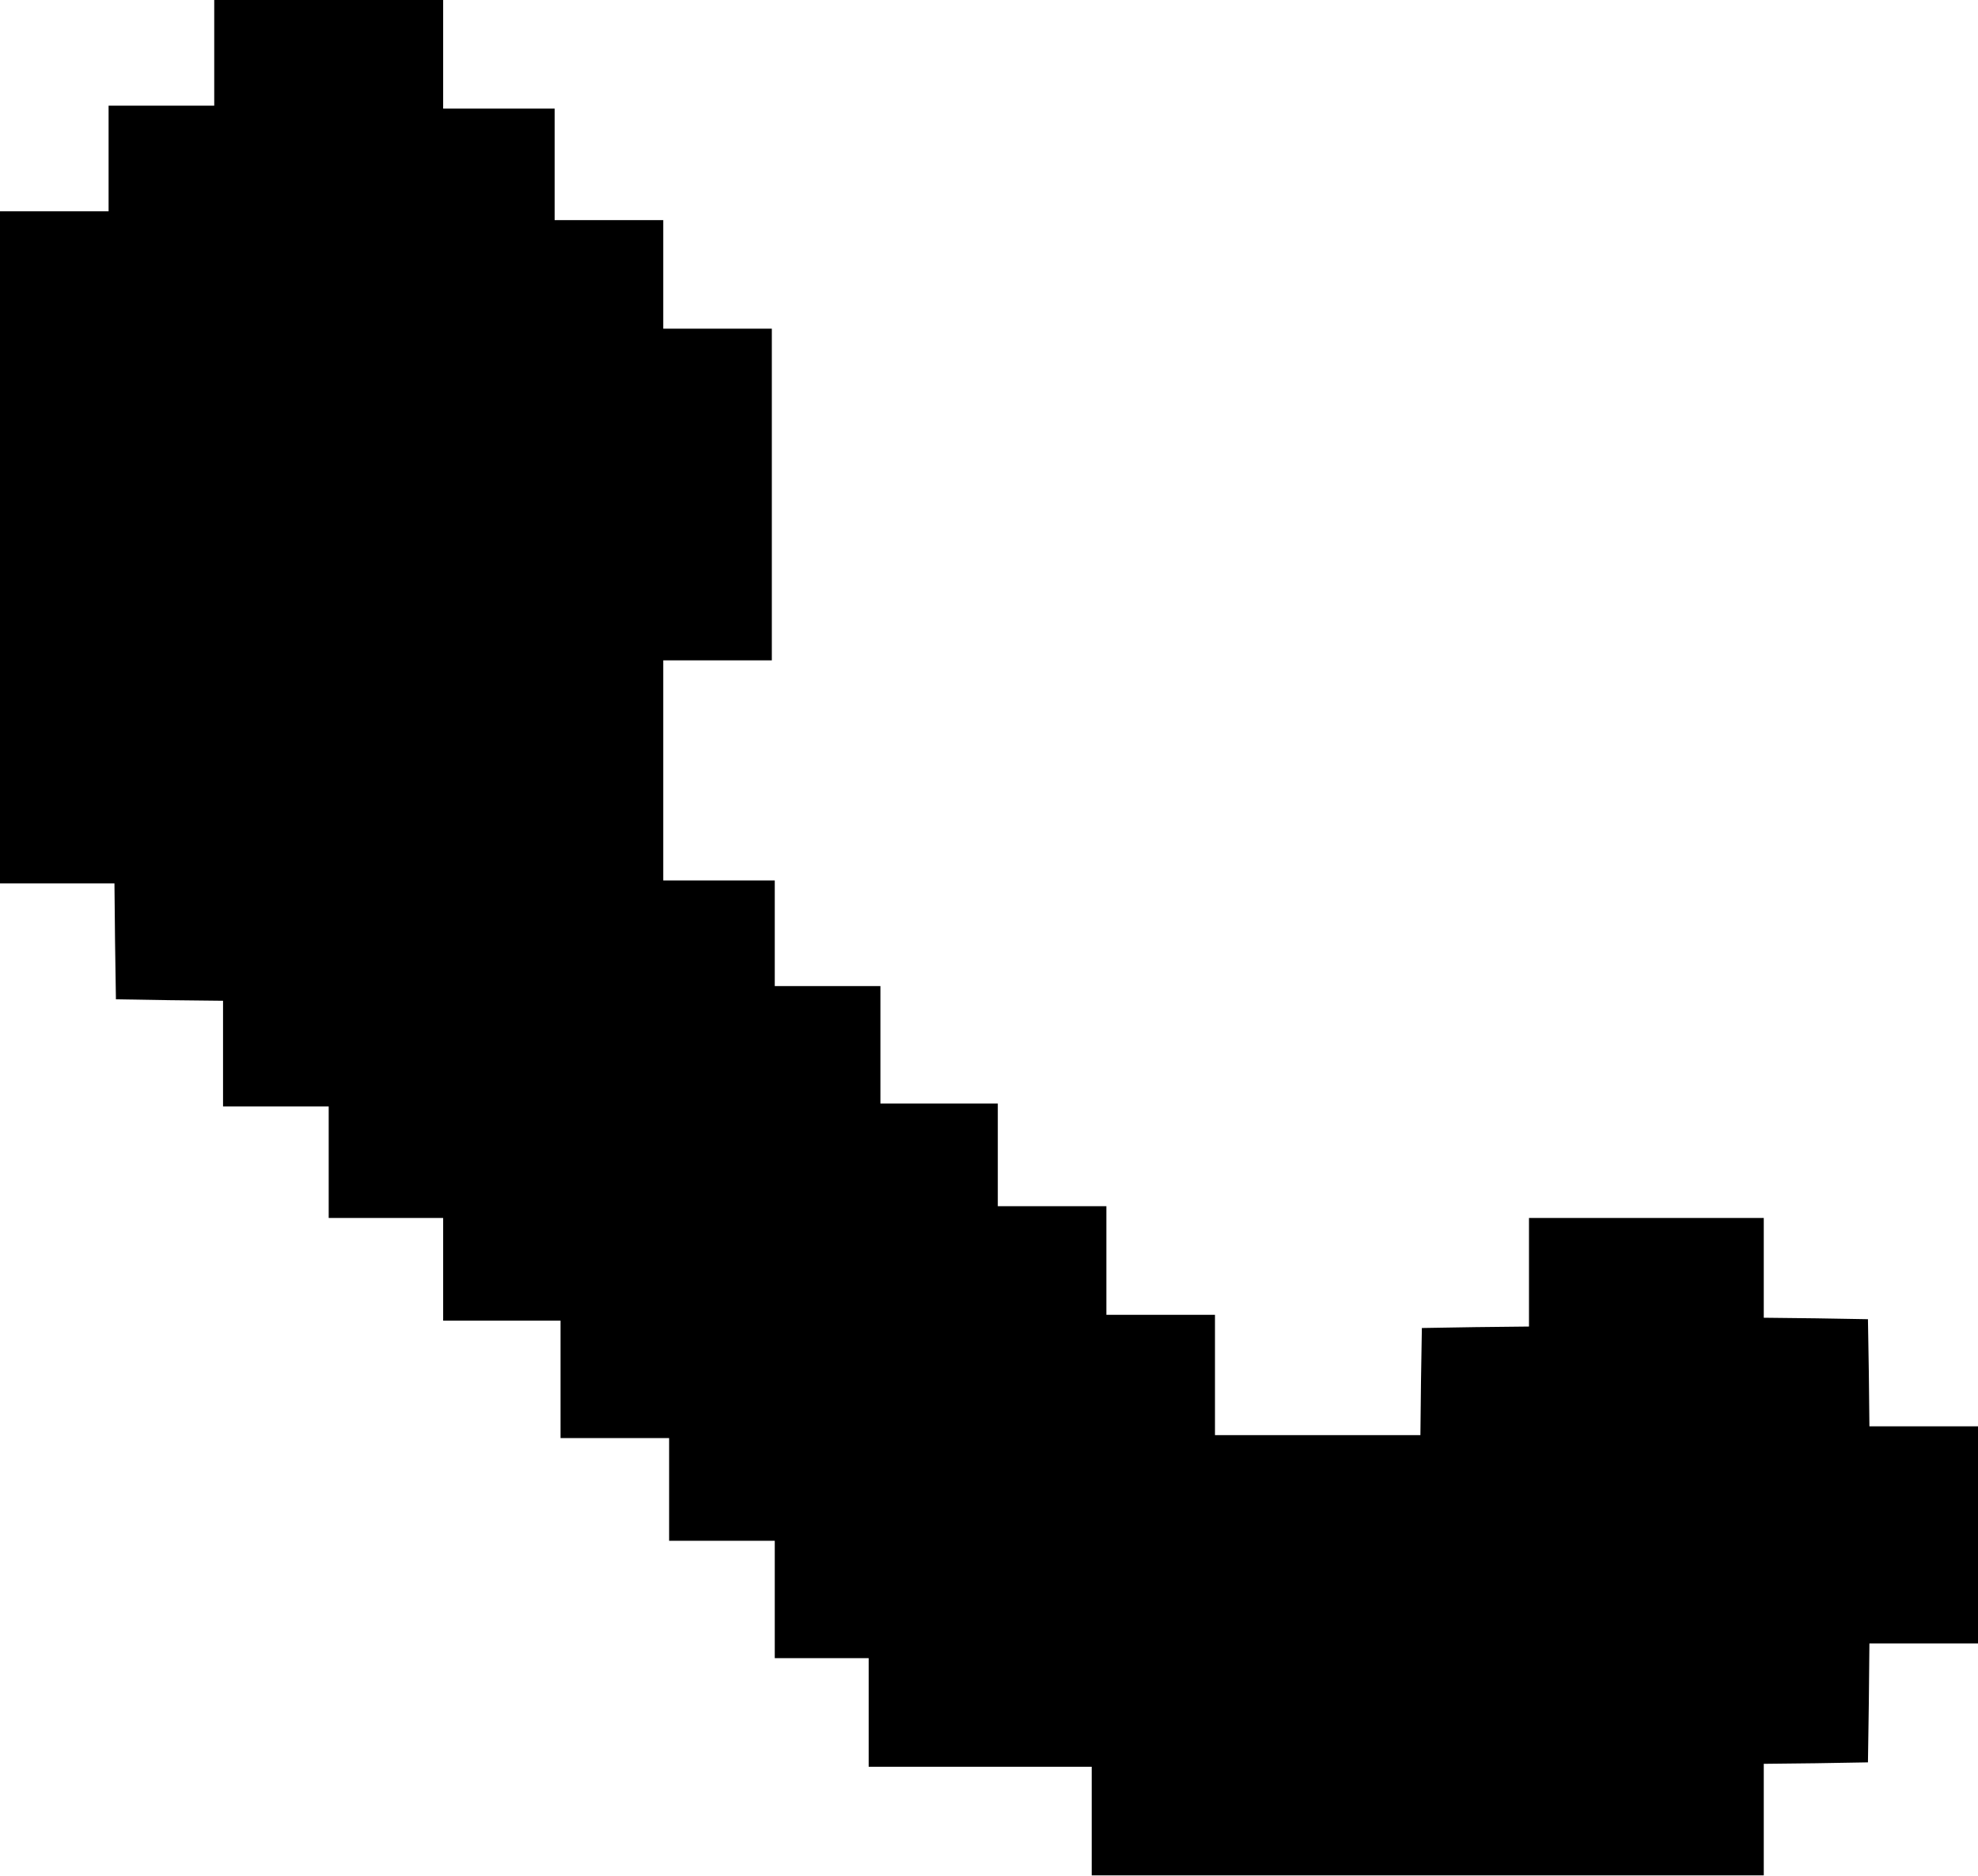
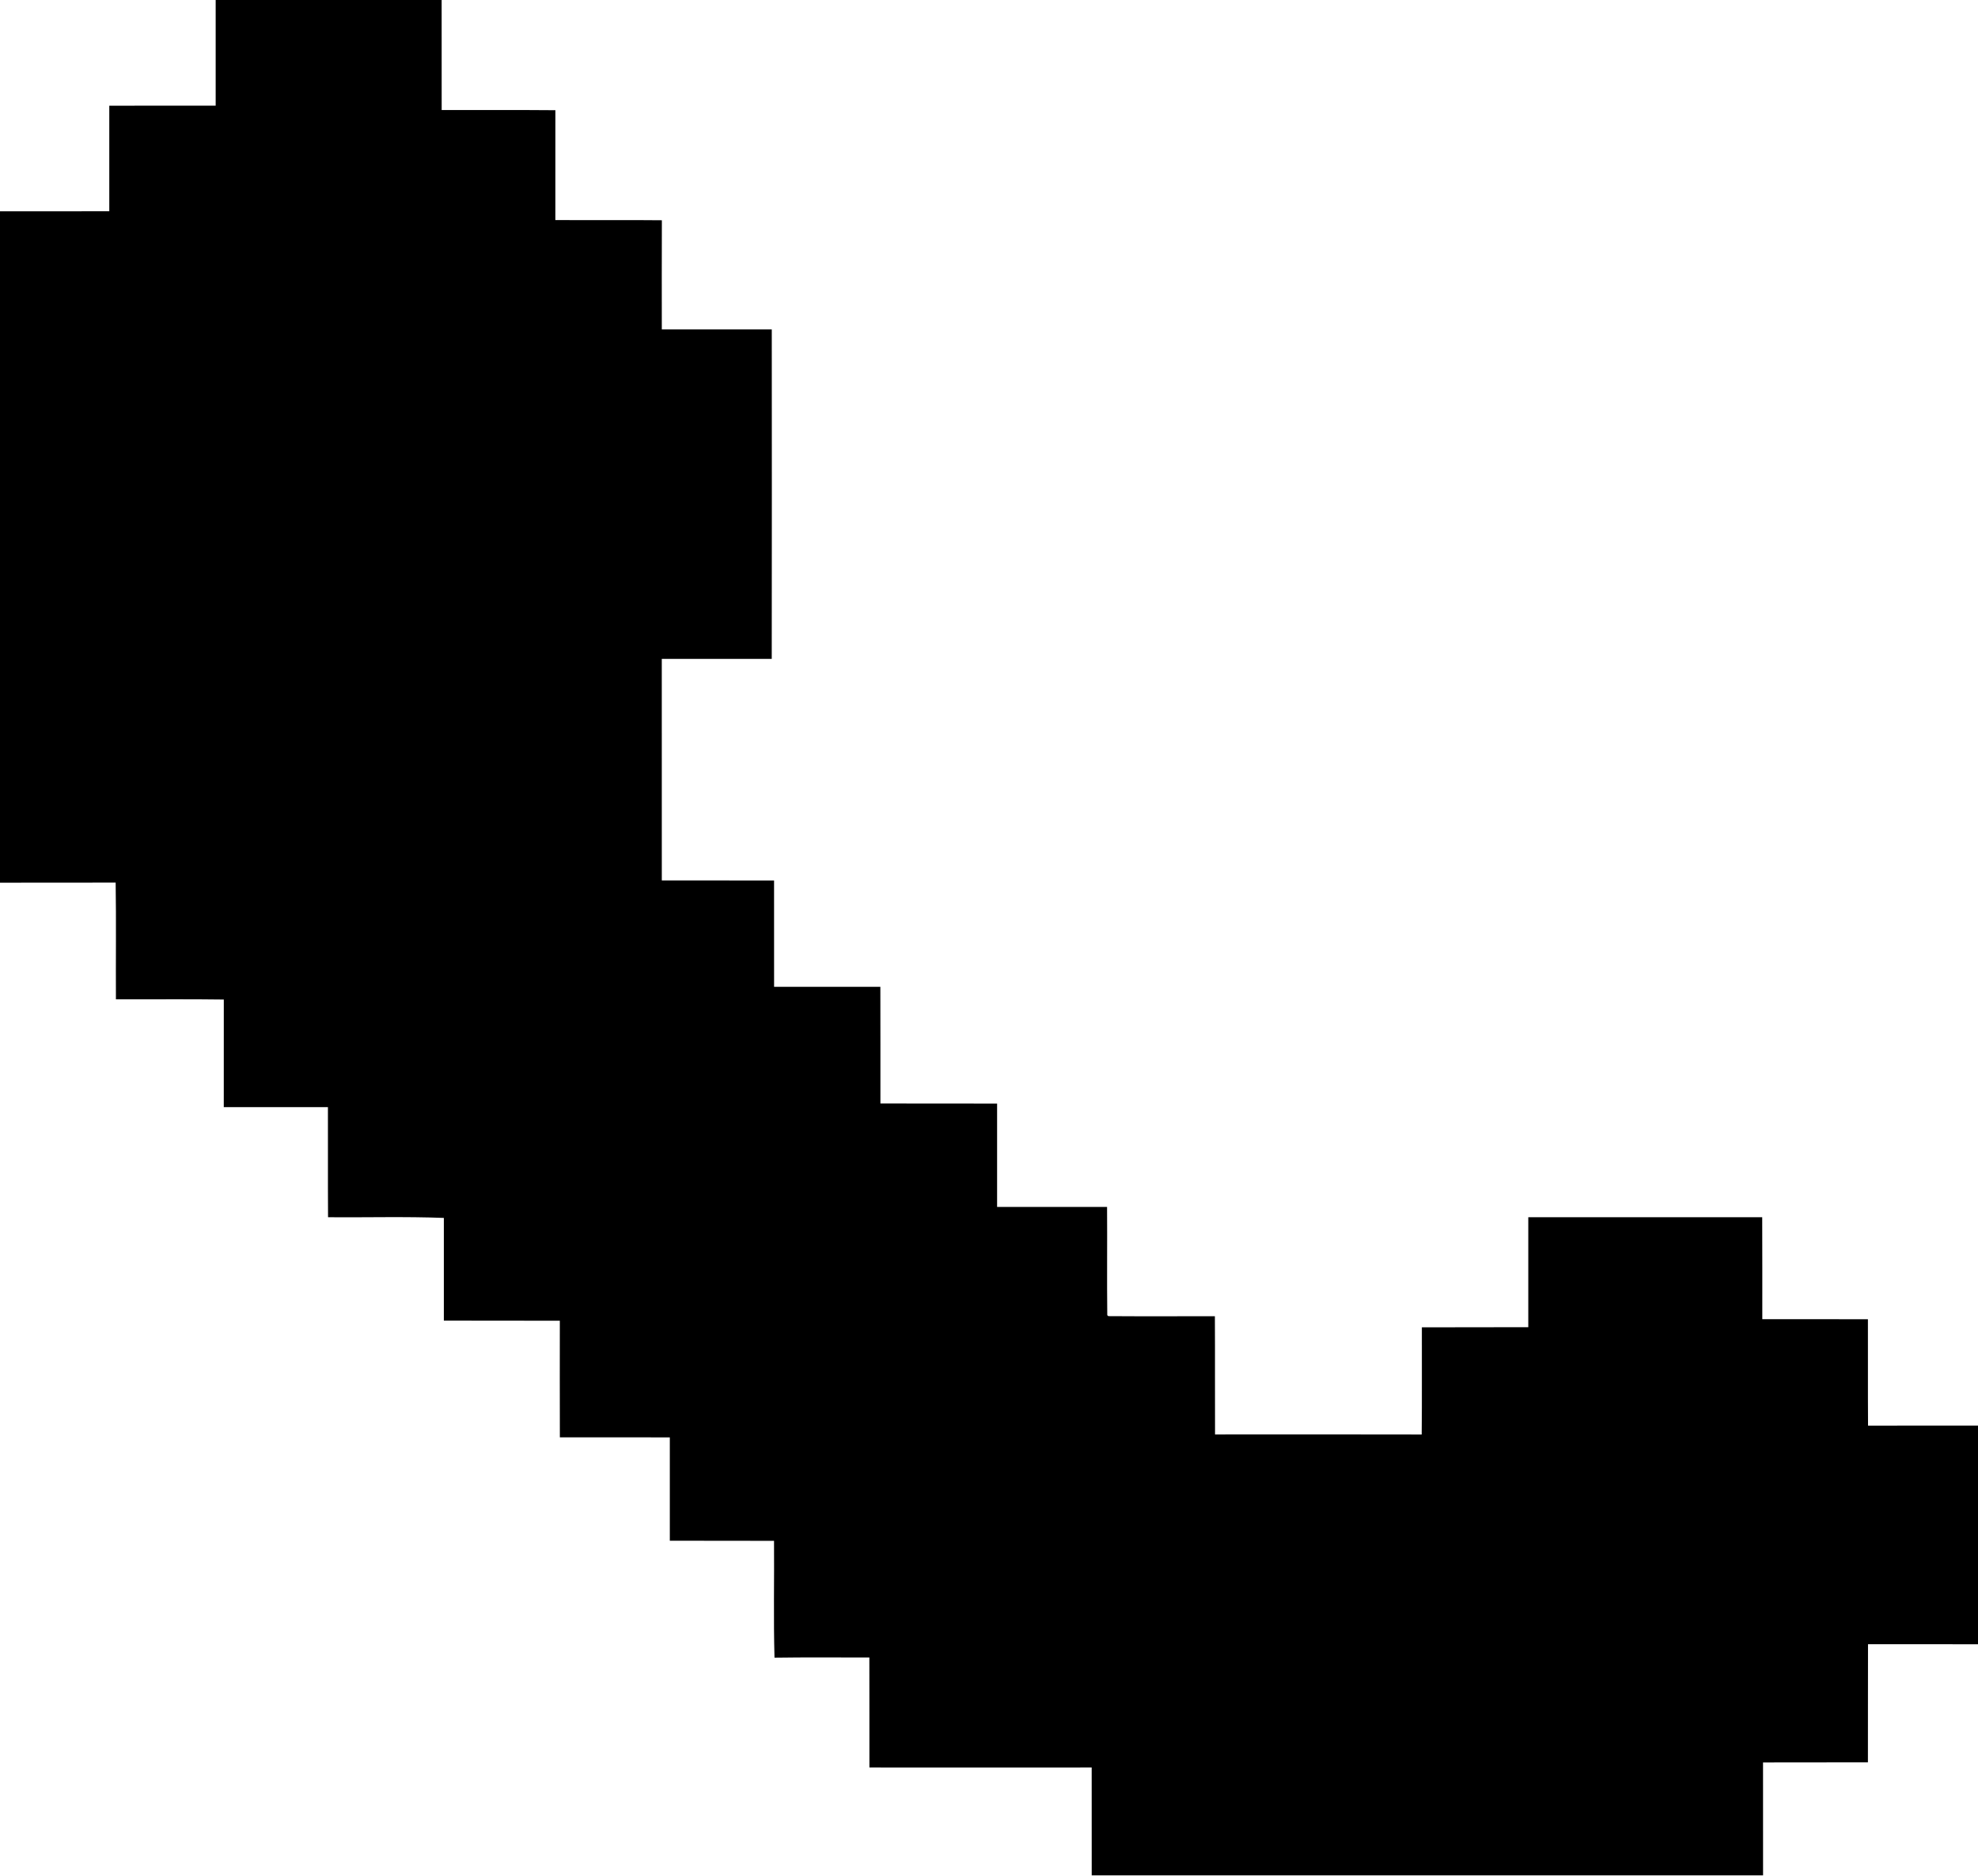
- <svg xmlns="http://www.w3.org/2000/svg" version="1.0" width="674pt" height="639pt" viewBox="0 0 674 639" preserveAspectRatio="xMidYMid meet">
-   <g transform="translate(0,639) scale(0.1,-0.1)" fill="#000000" stroke="none">
-     <path d="M730 6210 l0 -180 -180 0 -180 0 0 -180 0 -180 -185 0 -185 0 0 -1145 0 -1145 195 0 195 0 2 -197 3 -198 183 -3 182 -2 0 -180 0 -180 180 0 180 0 0 -190 0 -190 195 0 195 0 0 -175 0 -175 200 0 200 0 0 -200 0 -200 185 0 185 0 0 -175 0 -175 180 0 180 0 0 -200 0 -200 160 0 160 0 0 -185 0 -185 380 0 380 0 0 -185 0 -185 1145 0 1145 0 0 190 0 190 178 2 177 3 3 203 2 202 185 0 185 0 0 370 0 370 -185 0 -185 0 -2 183 -3 182 -177 3 -178 2 0 170 0 170 -400 0 -400 0 0 -185 0 -185 -183 -2 -182 -3 -3 -182 -2 -183 -350 0 -350 0 0 205 0 205 -185 0 -185 0 0 185 0 185 -185 0 -185 0 0 175 0 175 -200 0 -200 0 0 200 0 200 -180 0 -180 0 0 180 0 180 -190 0 -190 0 0 375 0 375 185 0 185 0 0 565 0 565 -185 0 -185 0 0 185 0 185 -185 0 -185 0 0 190 0 190 -190 0 -190 0 0 185 0 185 -390 0 -390 0 0 -180z" />
+ <svg xmlns="http://www.w3.org/2000/svg" width="674pt" height="639pt" viewBox="0 0 674 639" version="1.1">
+   <g id="#000000ff">
+     <path fill="#000000" opacity="1.00" d=" M 73.49 0.00 L 150.49 0.00 C 150.52 12.50 150.49 25.00 150.50 37.49 C 163.42 37.54 176.33 37.43 189.25 37.55 C 189.25 50.02 189.26 62.50 189.24 74.98 C 201.34 75.06 213.43 74.92 225.53 75.05 C 225.48 87.45 225.50 99.85 225.51 112.24 C 238.00 112.25 250.49 112.25 262.98 112.24 C 263.00 149.66 263.03 187.09 262.97 224.51 C 250.48 224.49 237.99 224.50 225.50 224.50 C 225.51 249.67 225.49 274.83 225.51 300.00 C 238.26 300.02 251.01 299.97 263.76 300.02 C 263.76 312.09 263.74 324.17 263.77 336.24 C 275.84 336.25 287.91 336.25 299.98 336.24 C 300.03 349.49 299.98 362.74 300.00 375.99 C 313.26 376.02 326.51 375.97 339.76 376.02 C 339.75 387.76 339.74 399.50 339.76 411.24 C 352.25 411.26 364.74 411.23 377.23 411.25 C 377.32 423.54 377.16 435.84 377.30 448.13 L 377.66 448.46 C 389.76 448.55 401.87 448.47 413.97 448.49 C 414.05 461.91 413.96 475.33 414.02 488.76 C 437.49 488.76 460.97 488.71 484.44 488.78 C 484.57 476.61 484.46 464.44 484.50 452.27 C 496.59 452.20 508.67 452.29 520.76 452.22 C 520.75 439.73 520.74 427.25 520.76 414.76 C 547.33 414.74 573.90 414.76 600.47 414.75 C 600.54 426.33 600.48 437.91 600.50 449.49 C 612.50 449.51 624.50 449.48 636.49 449.51 C 636.53 461.60 636.45 473.68 636.53 485.77 C 649.02 485.72 661.51 485.76 674.00 485.75 L 674.00 560.26 C 661.50 560.24 649.01 560.26 636.52 560.24 C 636.47 573.66 636.53 587.07 636.49 600.49 C 624.57 600.53 612.66 600.47 600.75 600.52 C 600.75 613.34 600.75 626.17 600.76 639.00 L 372.00 639.00 C 371.99 626.75 372.02 614.50 371.99 602.24 C 346.74 602.25 321.49 602.27 296.25 602.24 C 296.23 589.74 296.27 577.25 296.23 564.76 C 285.46 564.79 274.68 564.66 263.91 564.83 C 263.54 551.57 263.85 538.28 263.75 525.02 C 251.92 524.97 240.08 525.03 228.24 524.98 C 228.25 513.24 228.25 501.50 228.24 489.77 C 215.75 489.73 203.26 489.77 190.77 489.75 C 190.72 476.50 190.76 463.26 190.76 450.02 C 177.58 449.96 164.41 450.04 151.24 449.98 C 151.25 438.32 151.25 426.65 151.24 414.99 C 138.10 414.48 124.93 414.87 111.78 414.76 C 111.70 402.26 111.78 389.76 111.74 377.25 C 99.91 377.23 88.08 377.27 76.25 377.24 C 76.25 365.02 76.24 352.80 76.26 340.58 C 64.01 340.40 51.75 340.56 39.50 340.50 C 39.43 327.24 39.62 313.98 39.41 300.73 C 26.27 300.78 13.14 300.73 0.00 300.76 L 0.00 72.00 C 12.41 71.99 24.83 72.01 37.24 71.99 C 37.25 60.00 37.25 48.01 37.24 36.02 C 49.32 35.98 61.41 36.01 73.49 36.00 C 73.51 24.00 73.50 12.00 73.49 0.00 Z" />
  </g>
</svg>
